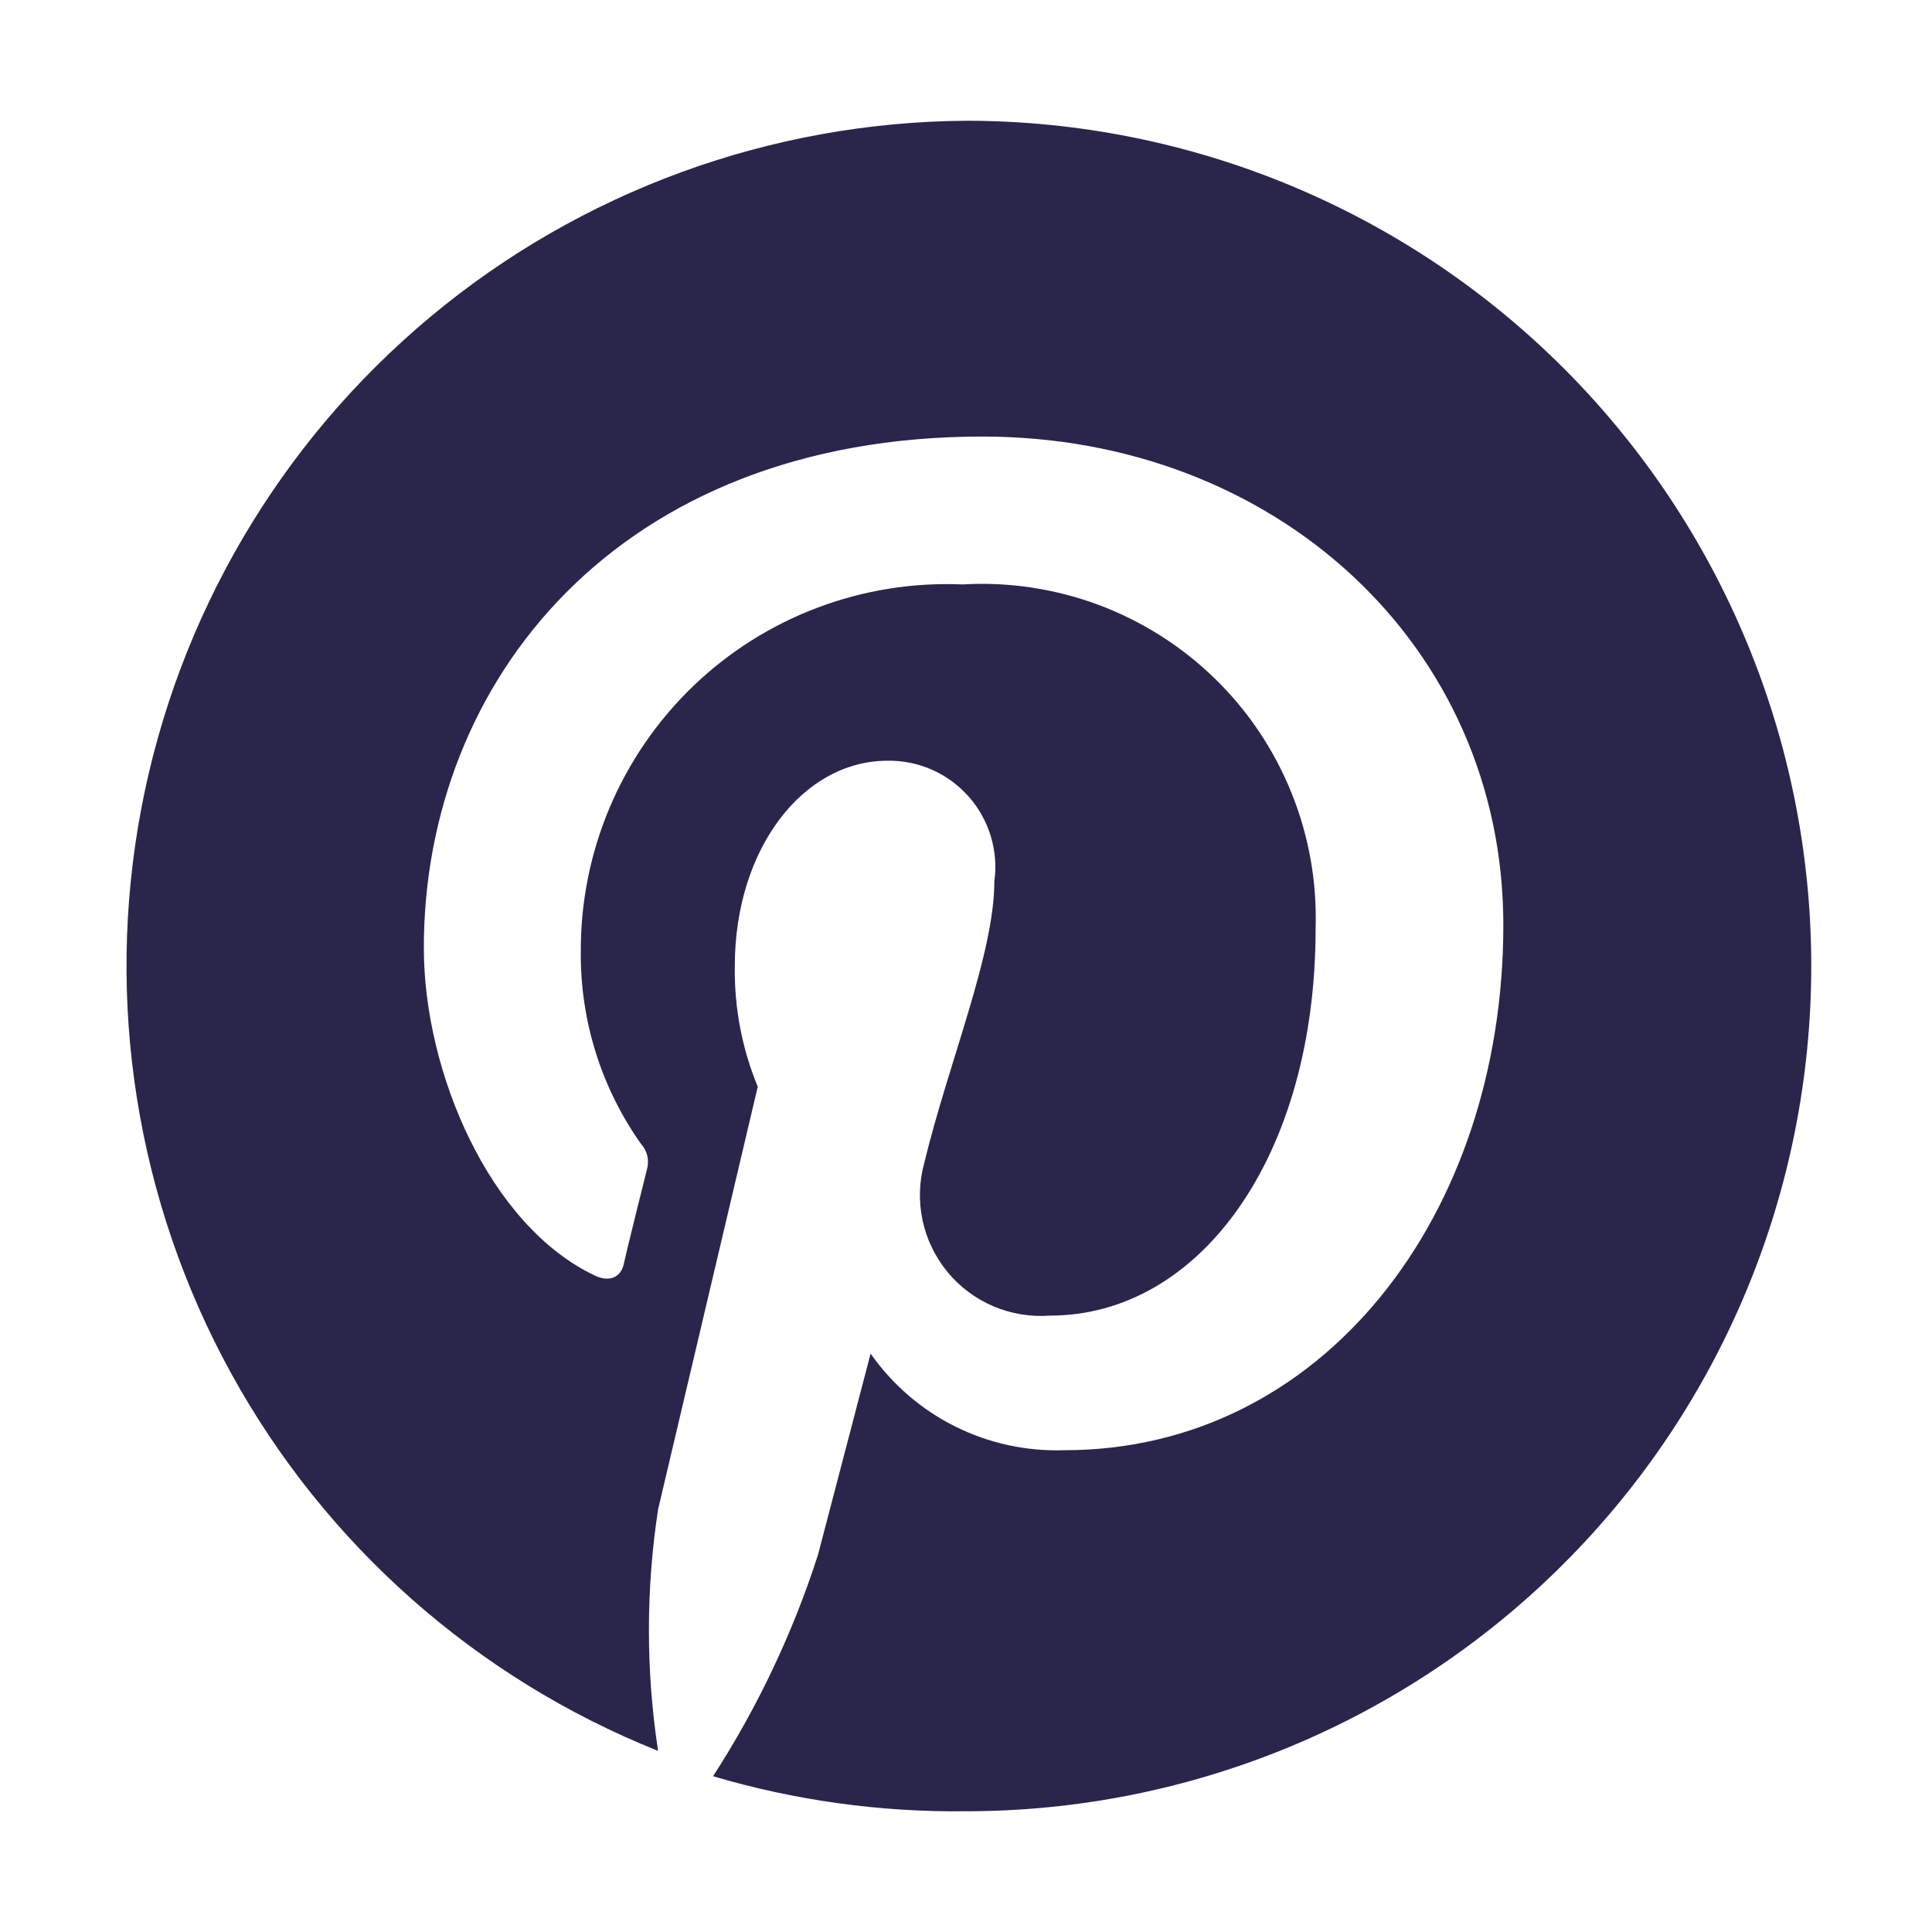
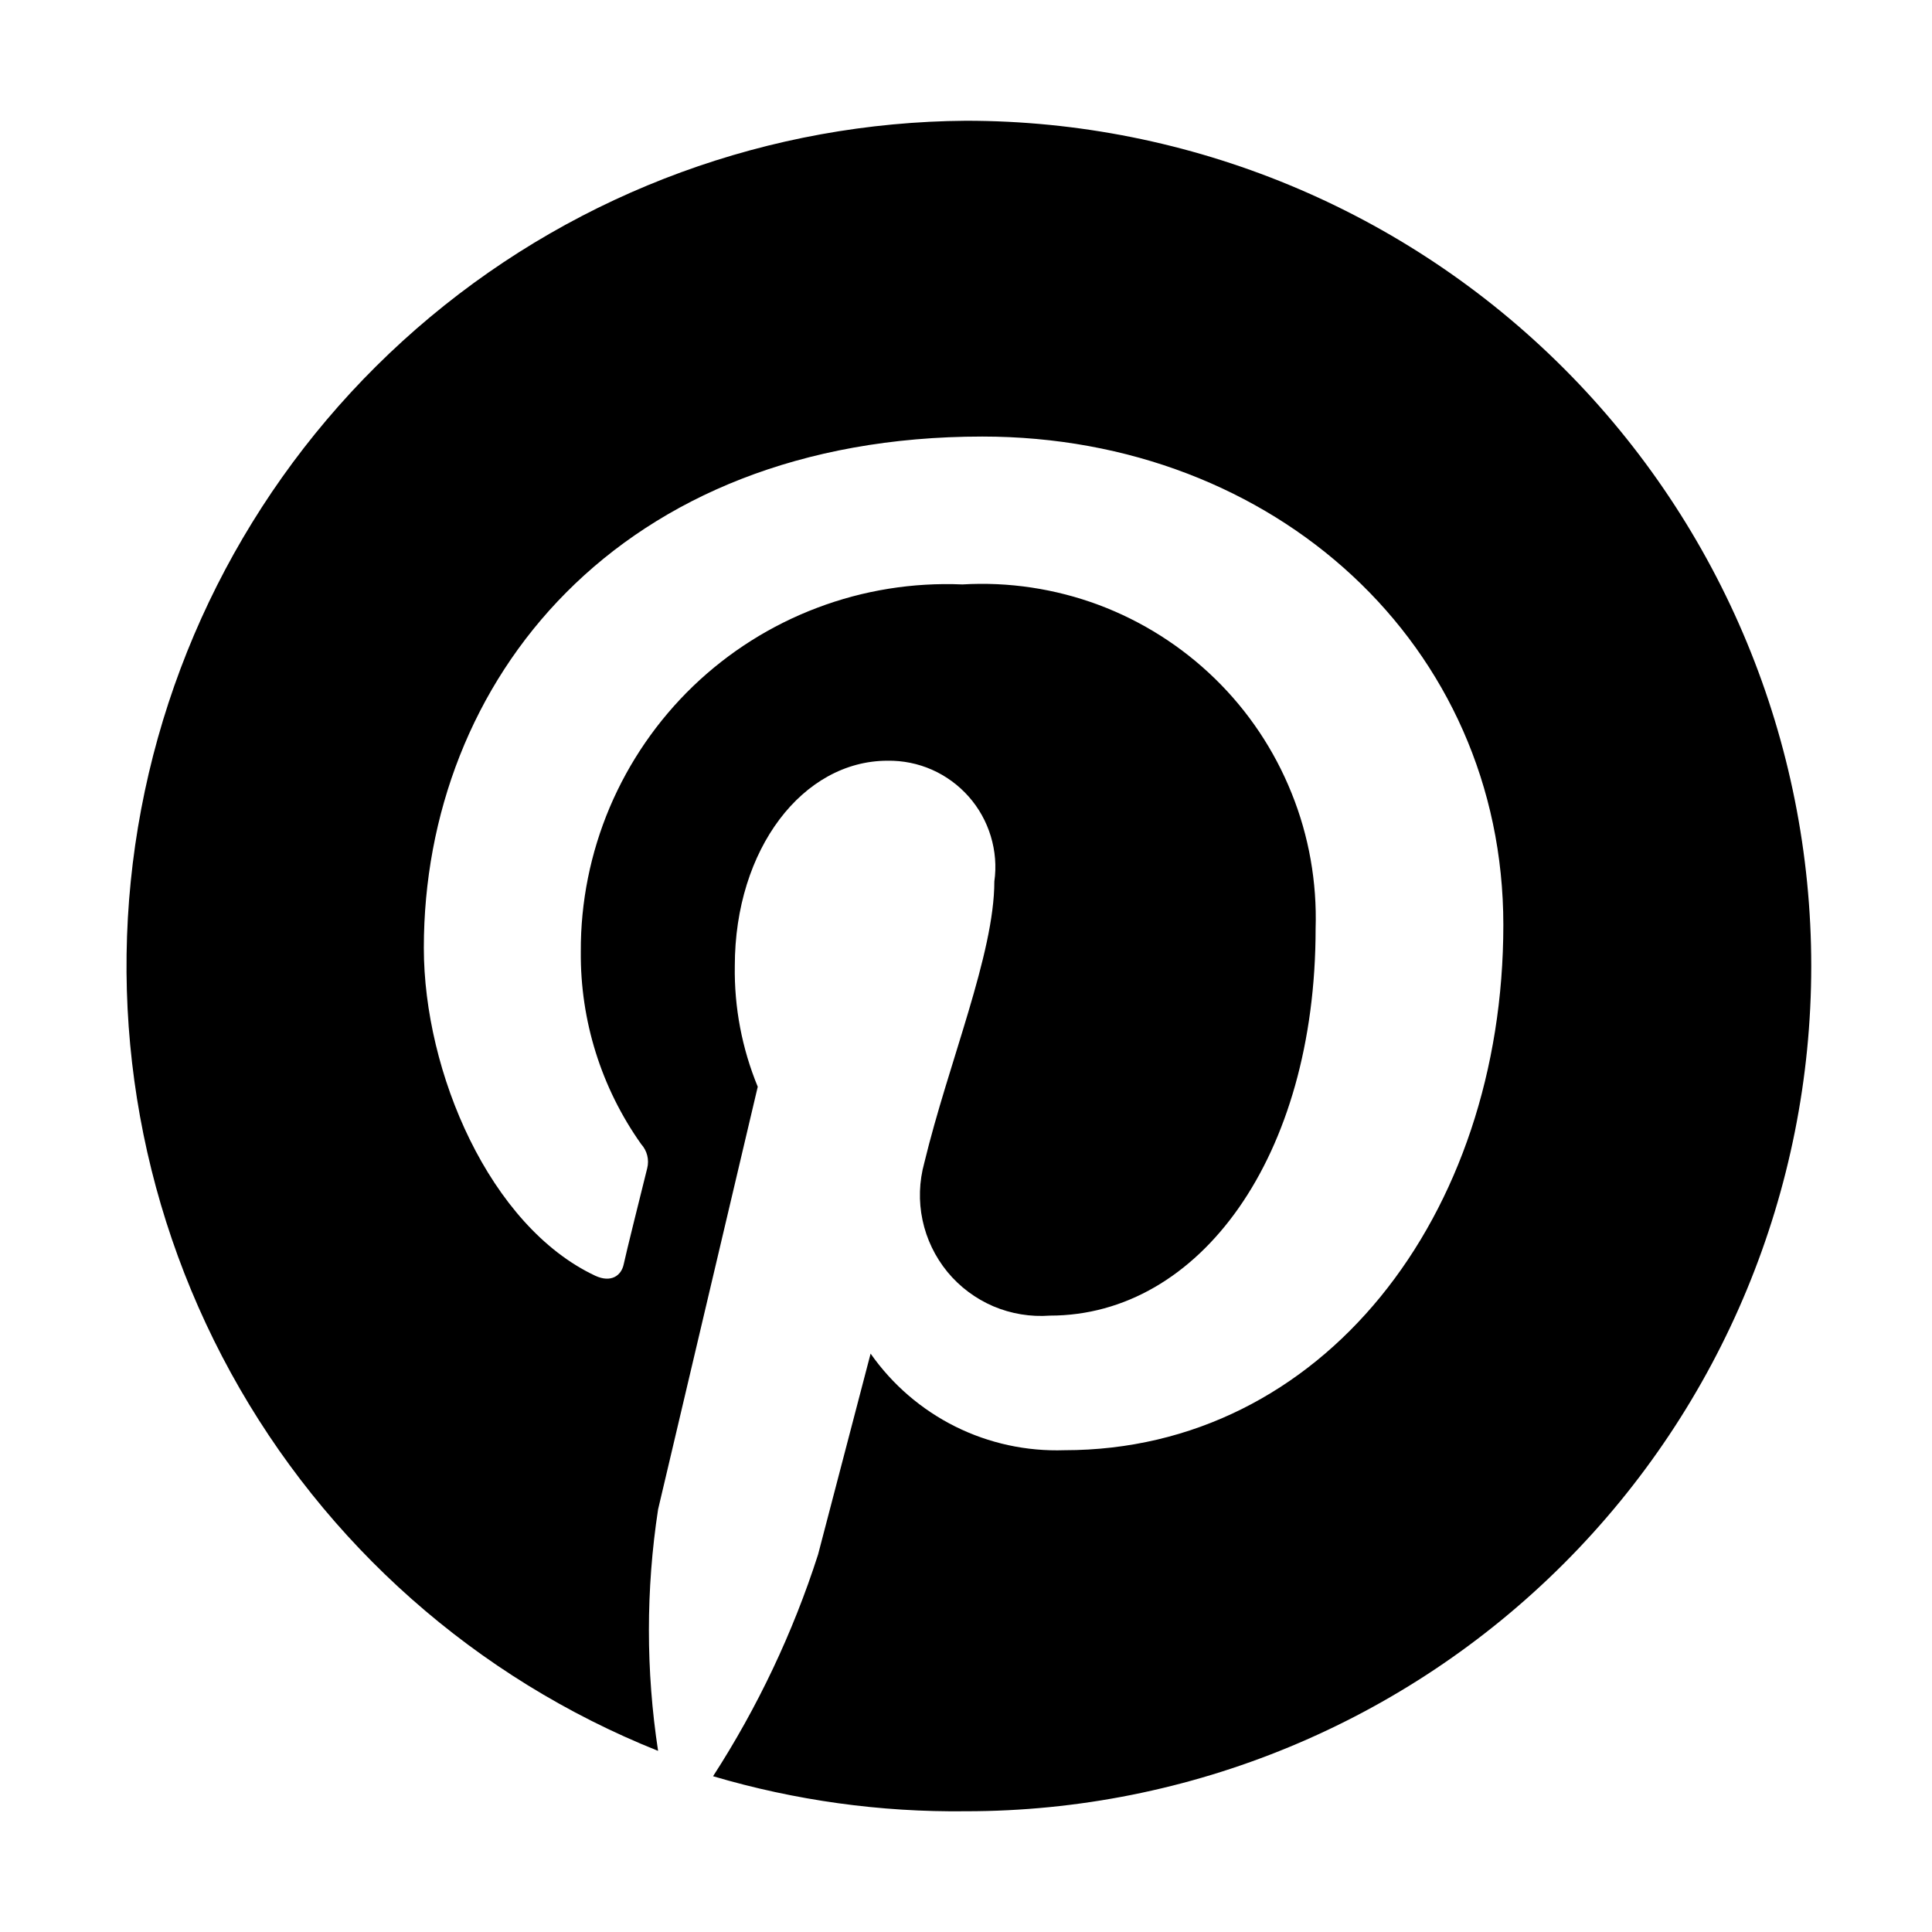
<svg xmlns="http://www.w3.org/2000/svg" width="1em" height="1em" viewBox="0 0 24 24" fill="none">
  <rect width="24" height="24" fill="none" style="mix-blend-mode:multiply" />
-   <path d="M12 1.5C9.566 1.517 7.213 2.378 5.344 3.938C3.475 5.498 2.206 7.659 1.754 10.051C1.302 12.443 1.696 14.918 2.867 17.052C4.038 19.186 5.915 20.847 8.175 21.75C8.023 20.756 8.023 19.744 8.175 18.75L9.413 13.5C9.217 13.024 9.12 12.514 9.128 12C9.128 10.545 9.975 9.45 11.025 9.45C11.215 9.447 11.404 9.485 11.578 9.562C11.752 9.639 11.907 9.753 12.033 9.895C12.159 10.037 12.253 10.206 12.308 10.388C12.363 10.57 12.379 10.761 12.352 10.95C12.352 11.85 11.783 13.2 11.482 14.445C11.418 14.677 11.41 14.921 11.46 15.157C11.51 15.393 11.616 15.613 11.769 15.8C11.922 15.986 12.118 16.132 12.339 16.227C12.561 16.321 12.802 16.361 13.043 16.343C14.902 16.343 16.343 14.37 16.343 11.535C16.361 10.959 16.26 10.385 16.044 9.851C15.829 9.316 15.505 8.832 15.092 8.43C14.679 8.028 14.187 7.716 13.647 7.514C13.107 7.313 12.53 7.226 11.955 7.26C11.341 7.234 10.727 7.332 10.152 7.55C9.577 7.767 9.052 8.099 8.609 8.525C8.166 8.952 7.814 9.464 7.574 10.03C7.335 10.596 7.212 11.205 7.215 11.82C7.207 12.677 7.469 13.514 7.965 14.213C8.001 14.253 8.027 14.301 8.04 14.353C8.053 14.405 8.053 14.46 8.04 14.512C7.958 14.842 7.778 15.562 7.748 15.705C7.718 15.848 7.59 15.938 7.395 15.848C6.083 15.232 5.265 13.32 5.265 11.775C5.265 8.467 7.673 5.423 12.203 5.423C15.84 5.423 18.675 8.018 18.675 11.49C18.675 15.105 16.425 18.015 13.223 18.015C12.753 18.031 12.287 17.93 11.867 17.721C11.446 17.511 11.085 17.2 10.815 16.815L10.162 19.312C9.85 20.283 9.411 21.209 8.858 22.065C9.877 22.366 10.937 22.513 12 22.5C14.785 22.5 17.456 21.394 19.425 19.425C21.394 17.456 22.5 14.785 22.5 12C22.5 9.215 21.394 6.545 19.425 4.575C17.456 2.606 14.785 1.5 12 1.5Z" fill="#2A254B" />
+   <path d="M12 1.5C9.566 1.517 7.213 2.378 5.344 3.938C3.475 5.498 2.206 7.659 1.754 10.051C1.302 12.443 1.696 14.918 2.867 17.052C4.038 19.186 5.915 20.847 8.175 21.75C8.023 20.756 8.023 19.744 8.175 18.75L9.413 13.5C9.217 13.024 9.12 12.514 9.128 12C9.128 10.545 9.975 9.45 11.025 9.45C11.215 9.447 11.404 9.485 11.578 9.562C11.752 9.639 11.907 9.753 12.033 9.895C12.159 10.037 12.253 10.206 12.308 10.388C12.363 10.57 12.379 10.761 12.352 10.95C12.352 11.85 11.783 13.2 11.482 14.445C11.418 14.677 11.41 14.921 11.46 15.157C11.51 15.393 11.616 15.613 11.769 15.8C11.922 15.986 12.118 16.132 12.339 16.227C12.561 16.321 12.802 16.361 13.043 16.343C14.902 16.343 16.343 14.37 16.343 11.535C16.361 10.959 16.26 10.385 16.044 9.851C15.829 9.316 15.505 8.832 15.092 8.43C14.679 8.028 14.187 7.716 13.647 7.514C13.107 7.313 12.53 7.226 11.955 7.26C11.341 7.234 10.727 7.332 10.152 7.55C9.577 7.767 9.052 8.099 8.609 8.525C8.166 8.952 7.814 9.464 7.574 10.03C7.335 10.596 7.212 11.205 7.215 11.82C7.207 12.677 7.469 13.514 7.965 14.213C8.001 14.253 8.027 14.301 8.04 14.353C8.053 14.405 8.053 14.46 8.04 14.512C7.958 14.842 7.778 15.562 7.748 15.705C7.718 15.848 7.59 15.938 7.395 15.848C6.083 15.232 5.265 13.32 5.265 11.775C5.265 8.467 7.673 5.423 12.203 5.423C15.84 5.423 18.675 8.018 18.675 11.49C18.675 15.105 16.425 18.015 13.223 18.015C12.753 18.031 12.287 17.93 11.867 17.721C11.446 17.511 11.085 17.2 10.815 16.815L10.162 19.312C9.85 20.283 9.411 21.209 8.858 22.065C9.877 22.366 10.937 22.513 12 22.5C14.785 22.5 17.456 21.394 19.425 19.425C21.394 17.456 22.5 14.785 22.5 12C22.5 9.215 21.394 6.545 19.425 4.575C17.456 2.606 14.785 1.5 12 1.5Z" fill="currentColor" />
</svg>
